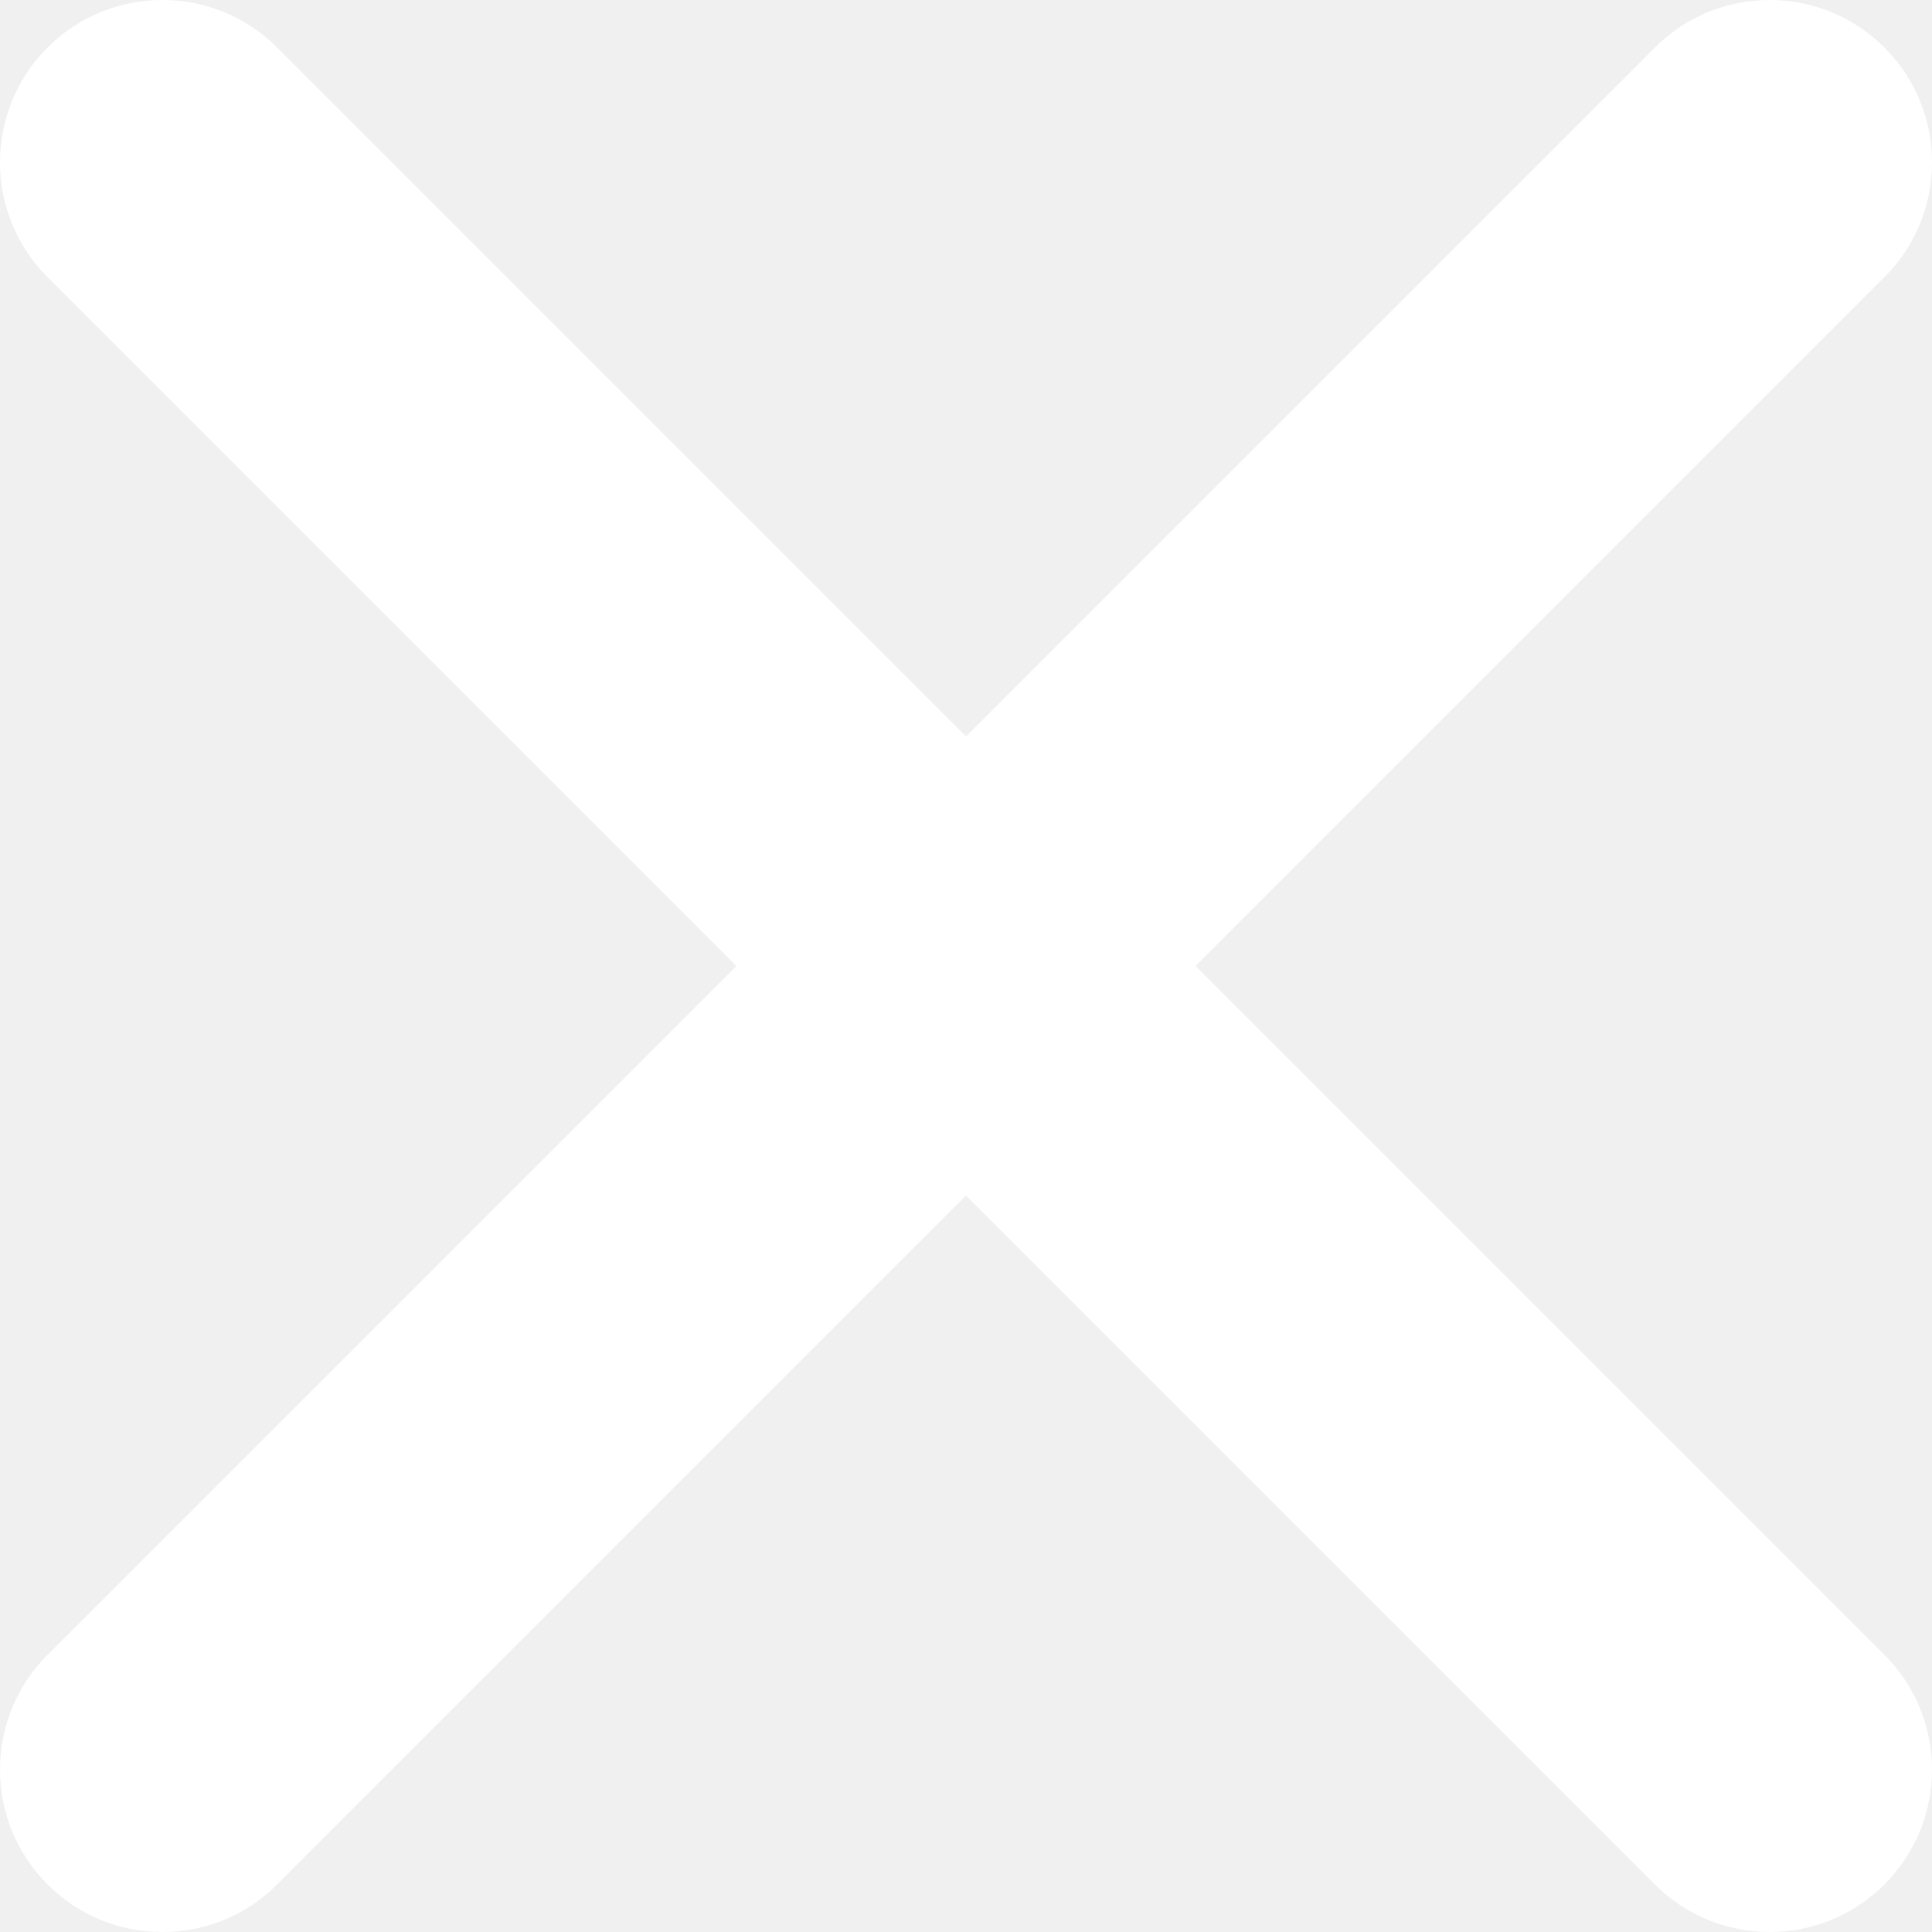
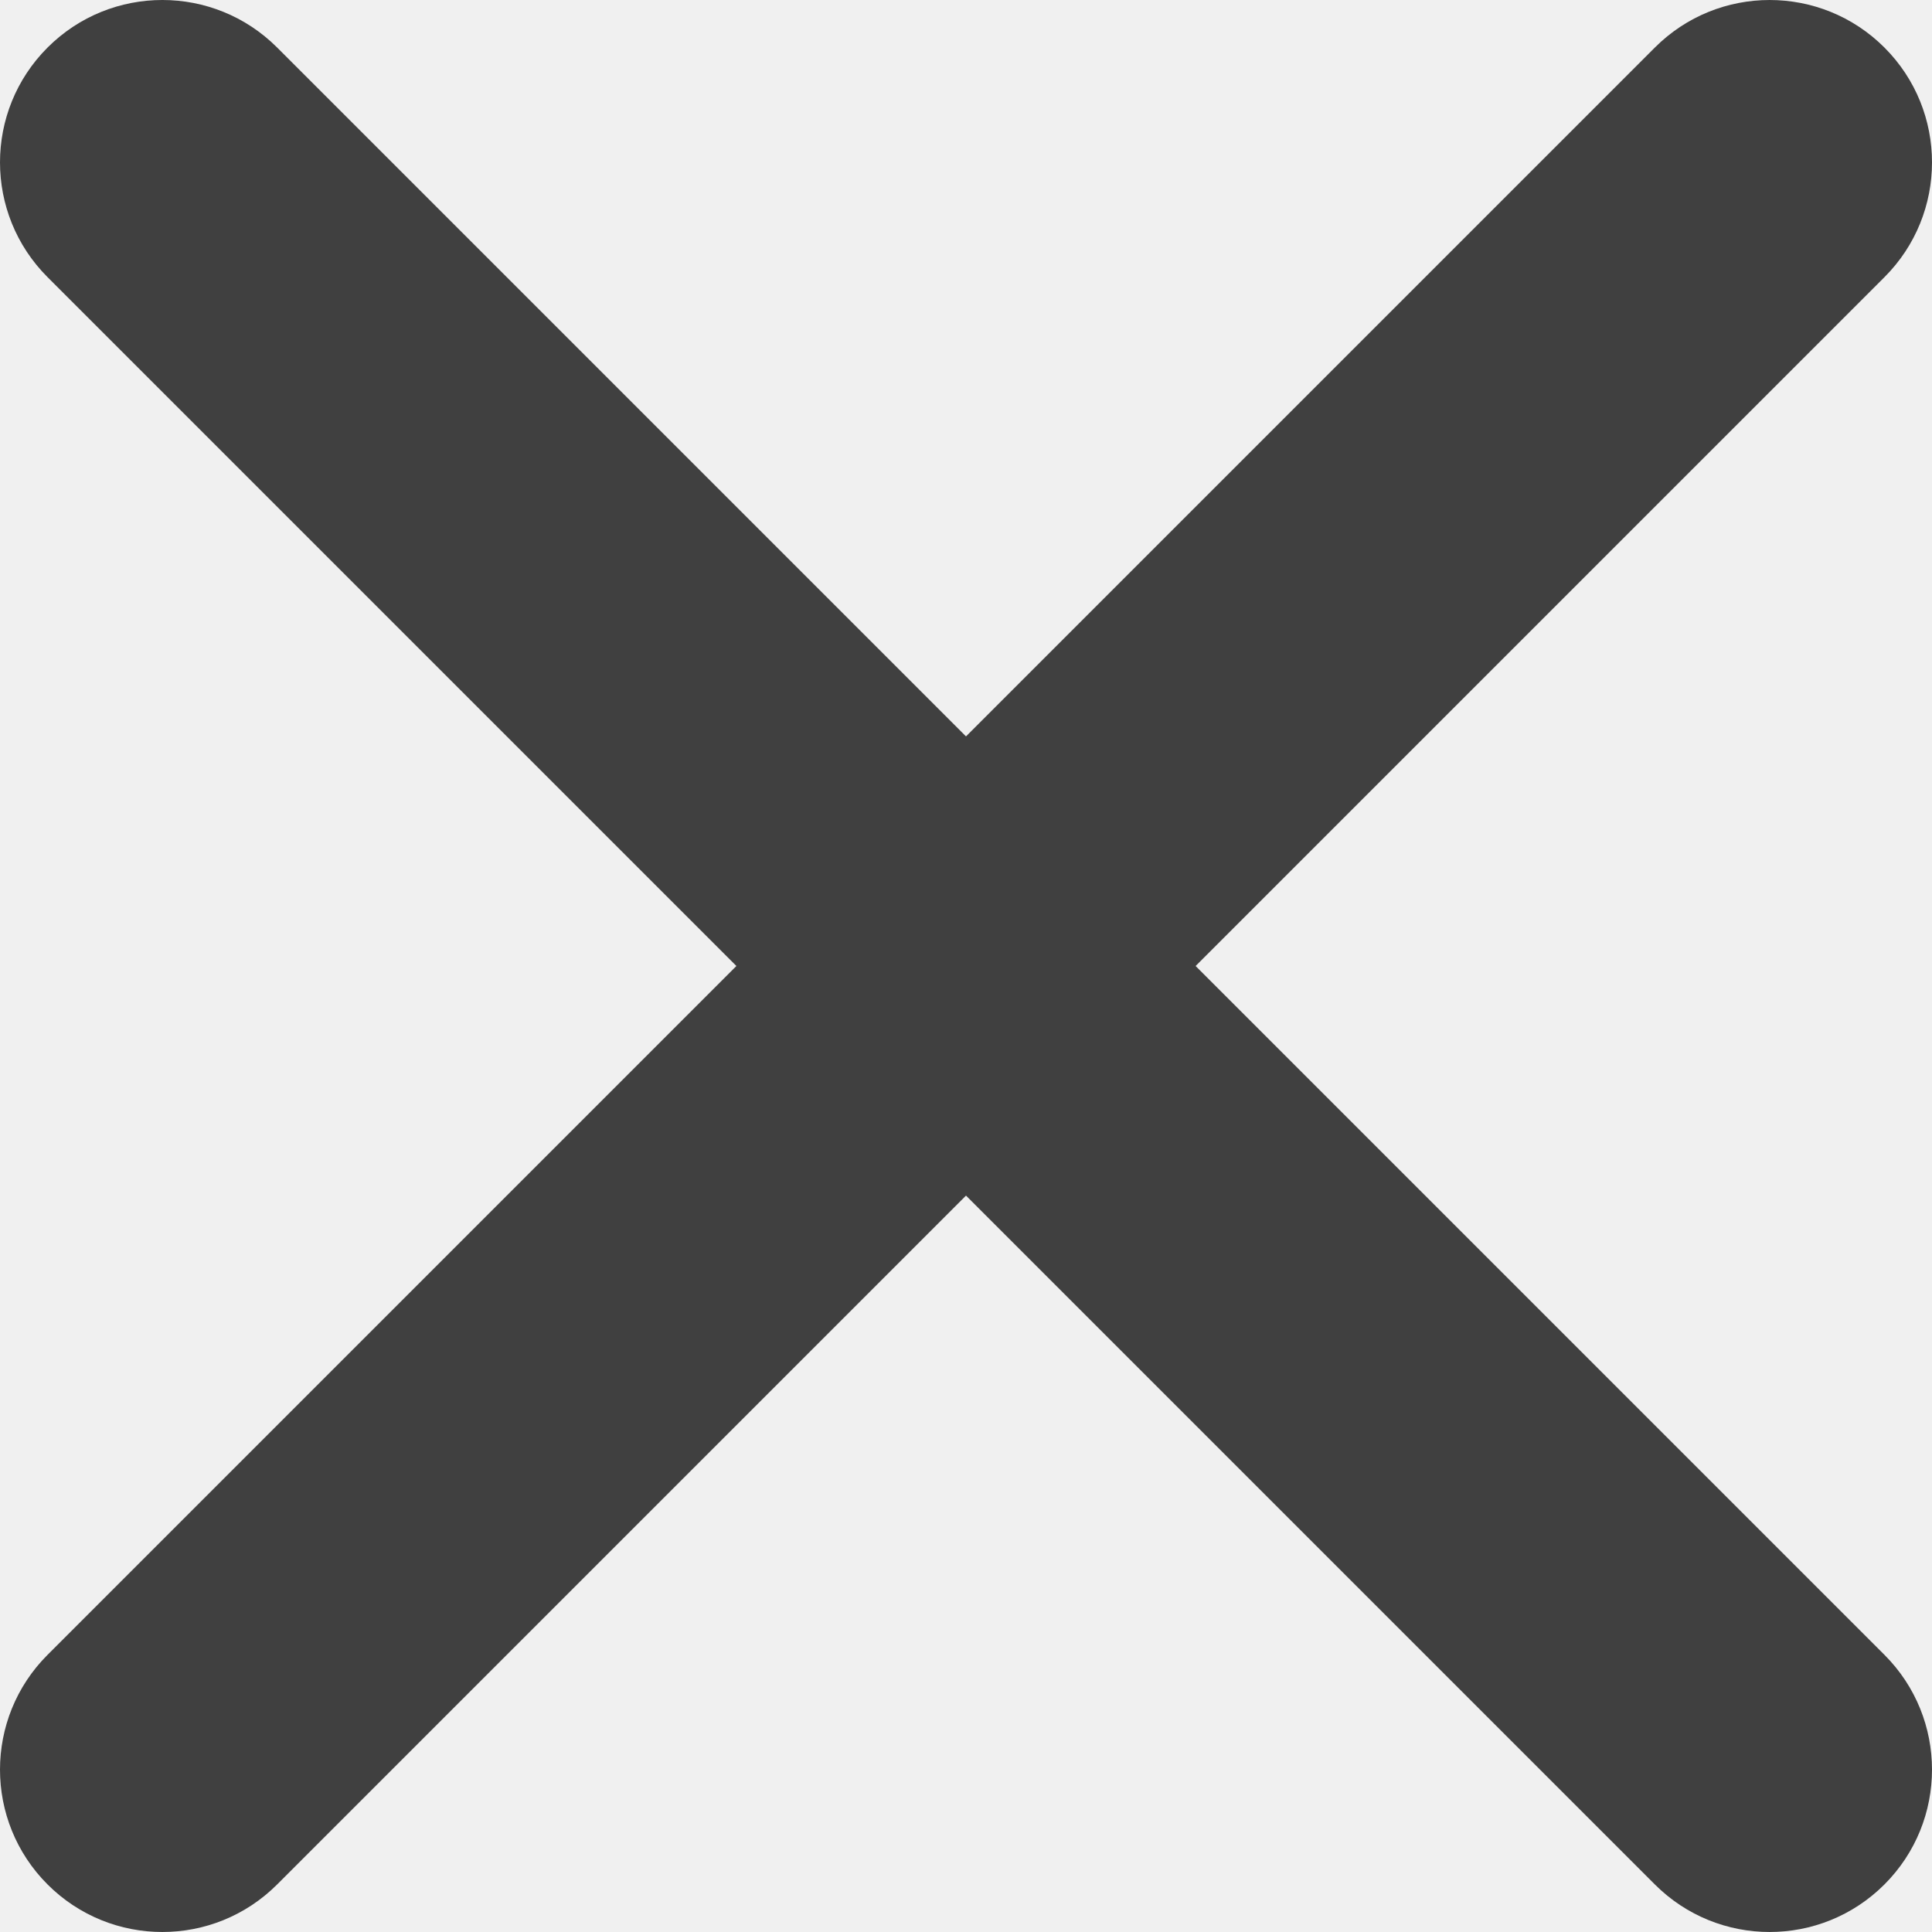
<svg xmlns="http://www.w3.org/2000/svg" version="1.1" id="Capa_1" x="0px" y="0px" viewBox="0 0 212.982 212.982" style="enable-background:new 0 0 212.982 212.982;" xml:space="preserve" width="512px" height="512px">
-   <g id="Close">
-     <path style="fill-rule:evenodd;clip-rule:evenodd;" d="M131.804,106.491l75.936-75.936c6.99-6.99,6.99-18.323,0-25.312   c-6.99-6.99-18.322-6.99-25.312,0l-75.937,75.937L30.554,5.242c-6.99-6.99-18.322-6.99-25.312,0c-6.989,6.99-6.989,18.323,0,25.312   l75.937,75.936L5.242,182.427c-6.989,6.99-6.989,18.323,0,25.312c6.99,6.99,18.322,6.99,25.312,0l75.937-75.937l75.937,75.937   c6.989,6.99,18.322,6.99,25.312,0c6.99-6.99,6.99-18.322,0-25.312L131.804,106.491z" fill="#FFFFFF" />
-   </g>
-   <g>
- </g>
-   <g>
- </g>
-   <g>
- </g>
-   <g>
- </g>
-   <g>
- </g>
-   <g>
- </g>
-   <g>
- </g>
-   <g>
- </g>
-   <g>
- </g>
-   <g>
- </g>
-   <g>
- </g>
-   <g>
- </g>
-   <g>
- </g>
-   <g>
- </g>
-   <g>
- </g>
+   <path style="fill-rule:evenodd;clip-rule:evenodd;" d="M131.804,106.491l75.936-75.936c6.99-6.99,6.99-18.323,0-25.312   c-6.99-6.99-18.322-6.99-25.312,0l-75.937,75.937L30.554,5.242c-6.99-6.99-18.322-6.99-25.312,0c-6.989,6.99-6.989,18.323,0,25.312   l75.937,75.936L5.242,182.427c-6.989,6.99-6.989,18.323,0,25.312c6.99,6.99,18.322,6.99,25.312,0l75.937-75.937l75.937,75.937   c6.989,6.99,18.322,6.99,25.312,0c6.99-6.99,6.99-18.322,0-25.312L131.804,106.491z" fill="#404040" />
</svg>
